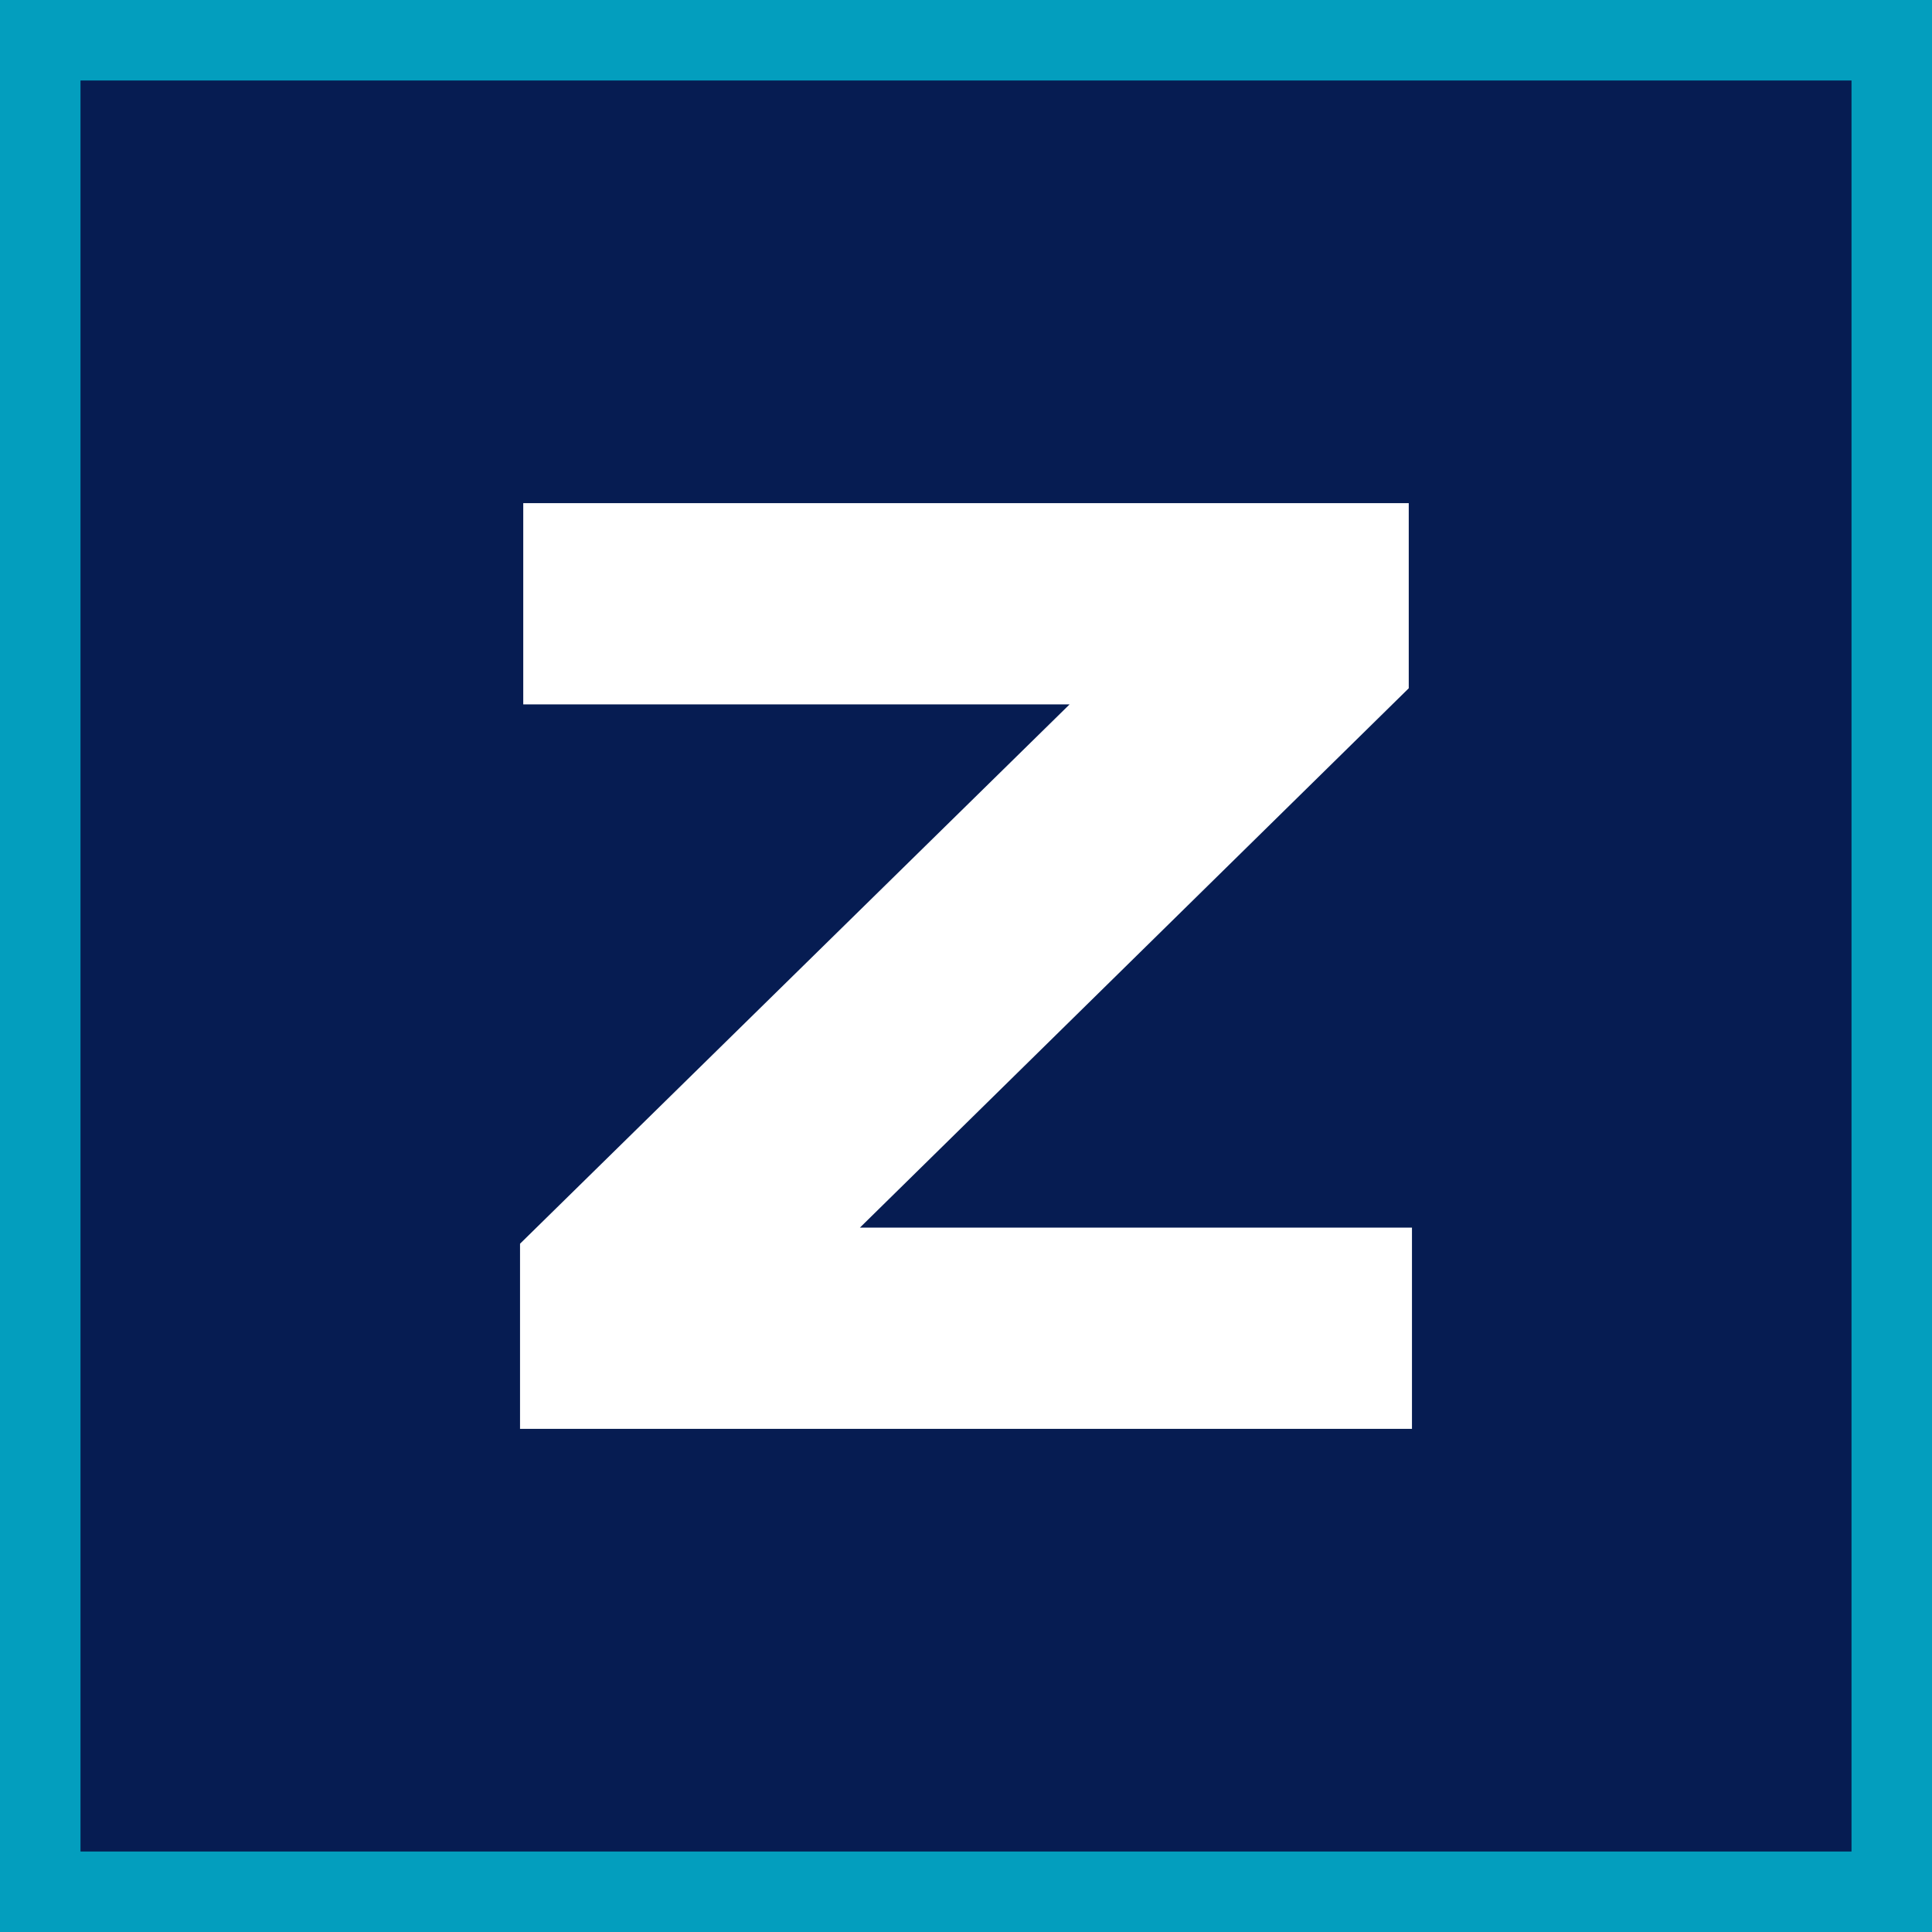
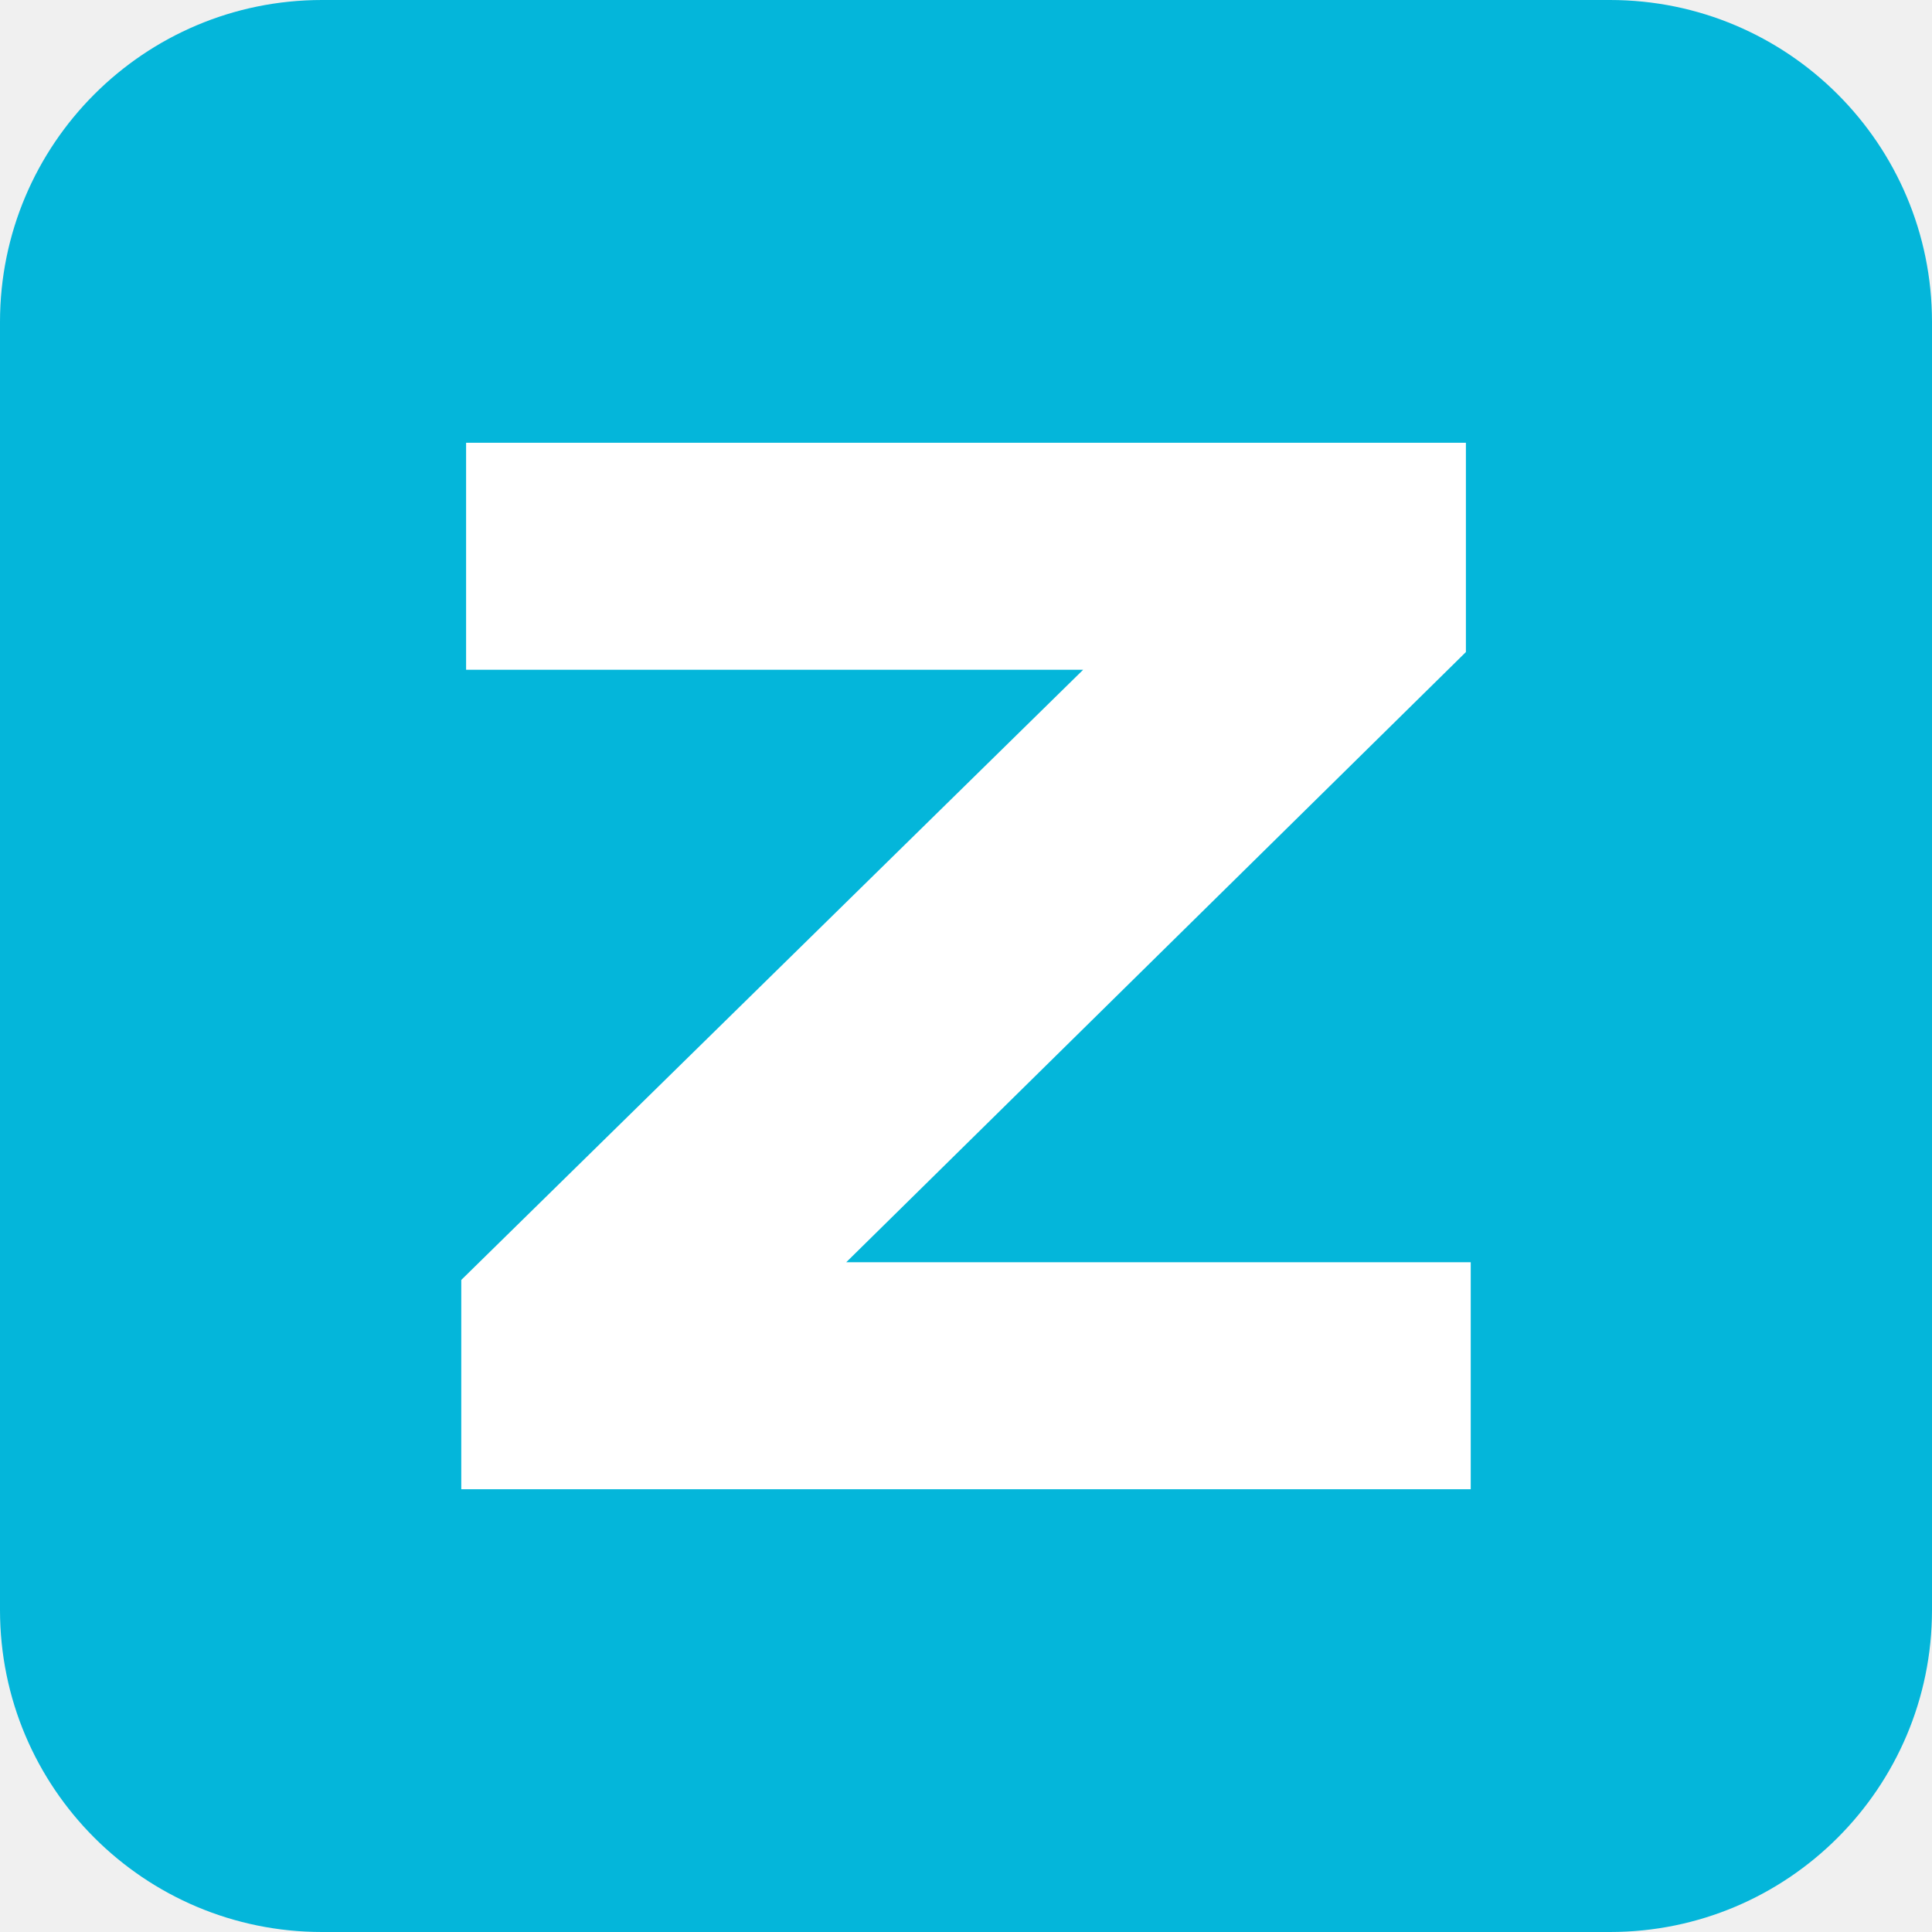
<svg xmlns="http://www.w3.org/2000/svg" width="32" height="32" viewBox="0 0 24 24" fill="none">
-   <rect width="24" height="24" fill="#061C52" />
-   <rect x="0.5" y="0.5" width="23" height="23" stroke="#039EBE" stroke-width="1" />
-   <path d="M17.54 17.75L6.46 17.75L6.46 15.45L13.98 8.07L16.27 8.75L6.50 8.75L6.50 6.25L17.50 6.25L17.50 8.55L9.98 15.94L8.00 15.25L17.54 15.25L17.54 17.75Z" fill="#FFFFFF" />
+   <rect width="24" height="24" rx="4" fill="#04B6DA" />
+   <path d="M18.27 18.50L5.73 18.50L5.73 15.90L14.23 7.56L16.83 8.32L5.79 8.32L5.79 5.50L18.21 5.50L18.21 8.10L9.72 16.46L7.48 15.68L18.27 15.68L18.27 18.50Z" fill="white" />
</svg>
